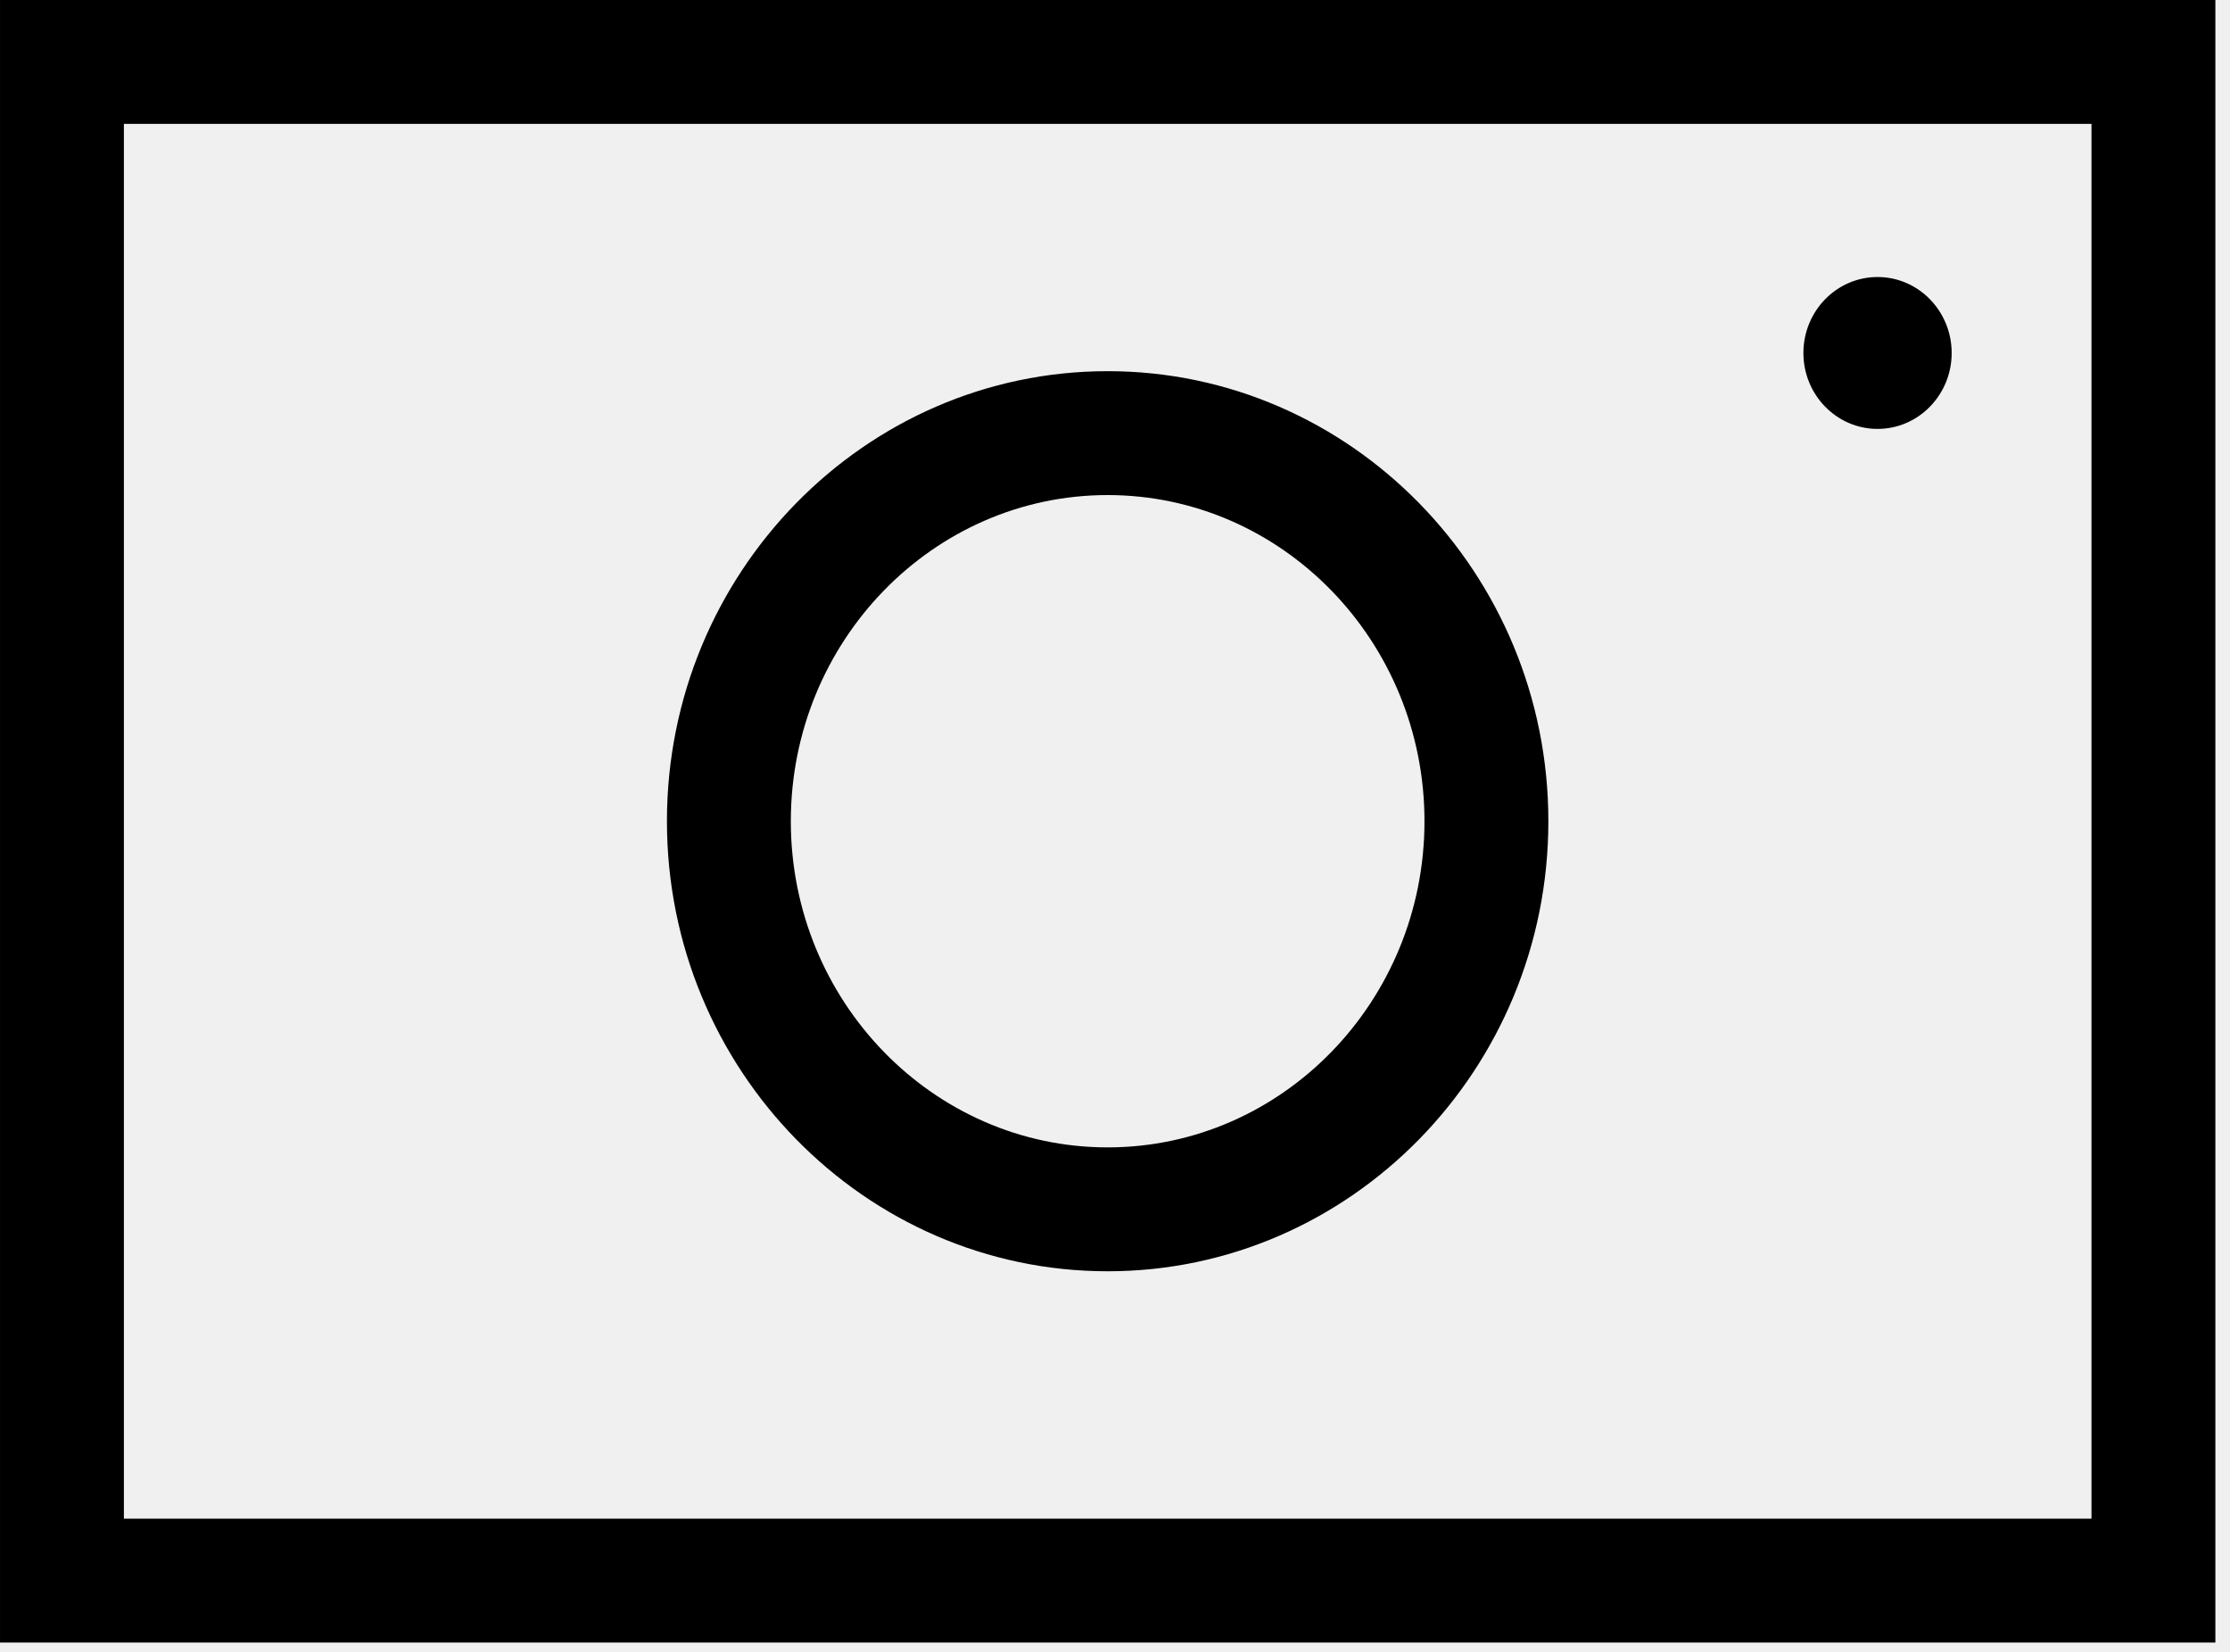
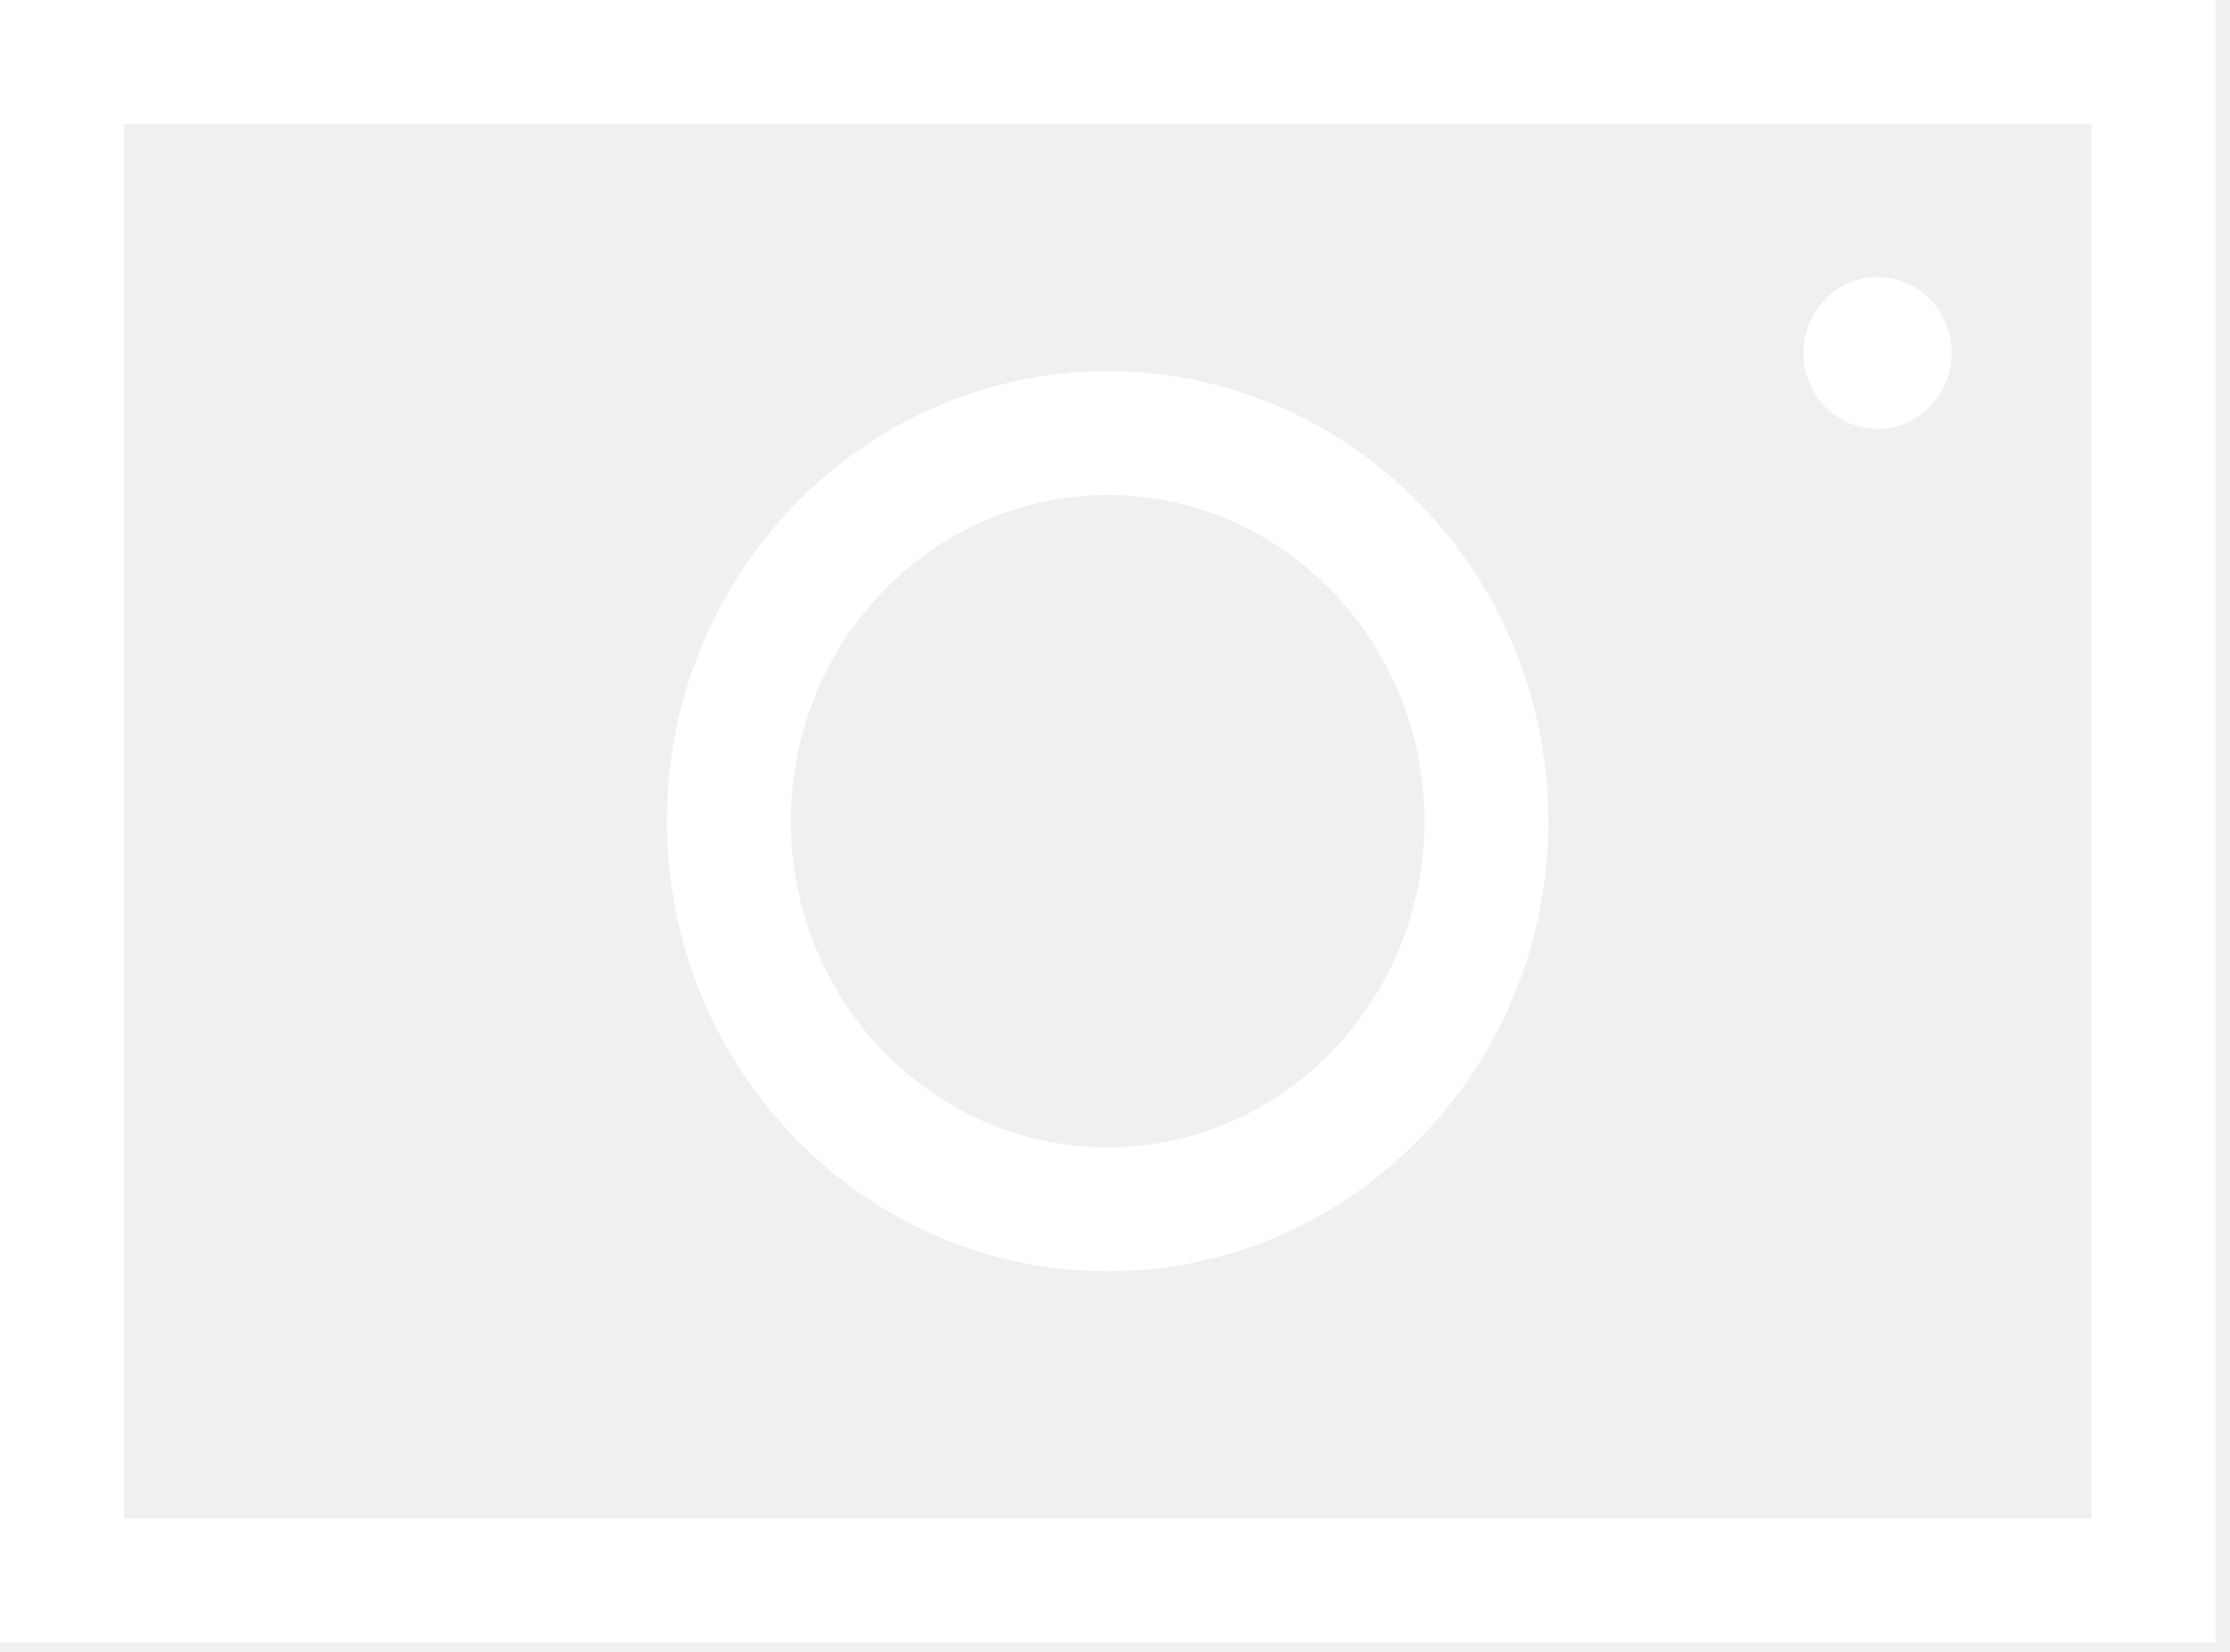
<svg xmlns="http://www.w3.org/2000/svg" width="27px" height="20px" viewBox="0 0 27 20" version="1.1">
  <defs />
  <g id="Design-flow-1-tablet" stroke="none" stroke-width="1" fill="none" fill-rule="evenodd">
-     <path d="M17.247,9.943 C17.247,12.12 15.526,13.892 13.411,13.892 C11.296,13.892 9.575,12.12 9.575,9.943 C9.575,7.766 11.296,5.994 13.411,5.994 C15.526,5.994 17.247,7.766 17.247,9.943 Z M18.747,9.943 C18.747,6.939 16.353,4.494 13.411,4.494 C10.469,4.494 8.075,6.939 8.075,9.943 C8.075,12.947 10.469,15.392 13.411,15.392 C16.353,15.392 18.747,12.947 18.747,9.943 Z M1.5,18.387 L25.323,18.387 L25.323,1.5 L1.5,1.5 L1.5,18.387 Z M9.99999993e-05,19.887 L26.823,19.887 L26.823,0 L9.99999993e-05,0 L9.99999993e-05,19.887 Z M23.63,4.274 C23.63,4.781 23.228,5.193 22.733,5.193 C22.237,5.193 21.835,4.781 21.835,4.274 C21.835,3.766 22.237,3.354 22.733,3.354 C23.228,3.354 23.63,3.766 23.63,4.274 Z" id="Fill-1" fill="#000000" />
+     <path d="M17.247,9.943 C17.247,12.12 15.526,13.892 13.411,13.892 C11.296,13.892 9.575,12.12 9.575,9.943 C9.575,7.766 11.296,5.994 13.411,5.994 C15.526,5.994 17.247,7.766 17.247,9.943 Z M18.747,9.943 C18.747,6.939 16.353,4.494 13.411,4.494 C10.469,4.494 8.075,6.939 8.075,9.943 C8.075,12.947 10.469,15.392 13.411,15.392 C16.353,15.392 18.747,12.947 18.747,9.943 Z M1.5,18.387 L25.323,18.387 L25.323,1.5 L1.5,1.5 L1.5,18.387 Z M9.99999993e-05,19.887 L26.823,19.887 L26.823,0 L9.99999993e-05,0 L9.99999993e-05,19.887 Z M23.63,4.274 C23.63,4.781 23.228,5.193 22.733,5.193 C22.237,5.193 21.835,4.781 21.835,4.274 C21.835,3.766 22.237,3.354 22.733,3.354 C23.228,3.354 23.63,3.766 23.63,4.274 Z" id="Fill-1" fill="#FFFFFF" />
  </g>
</svg>
